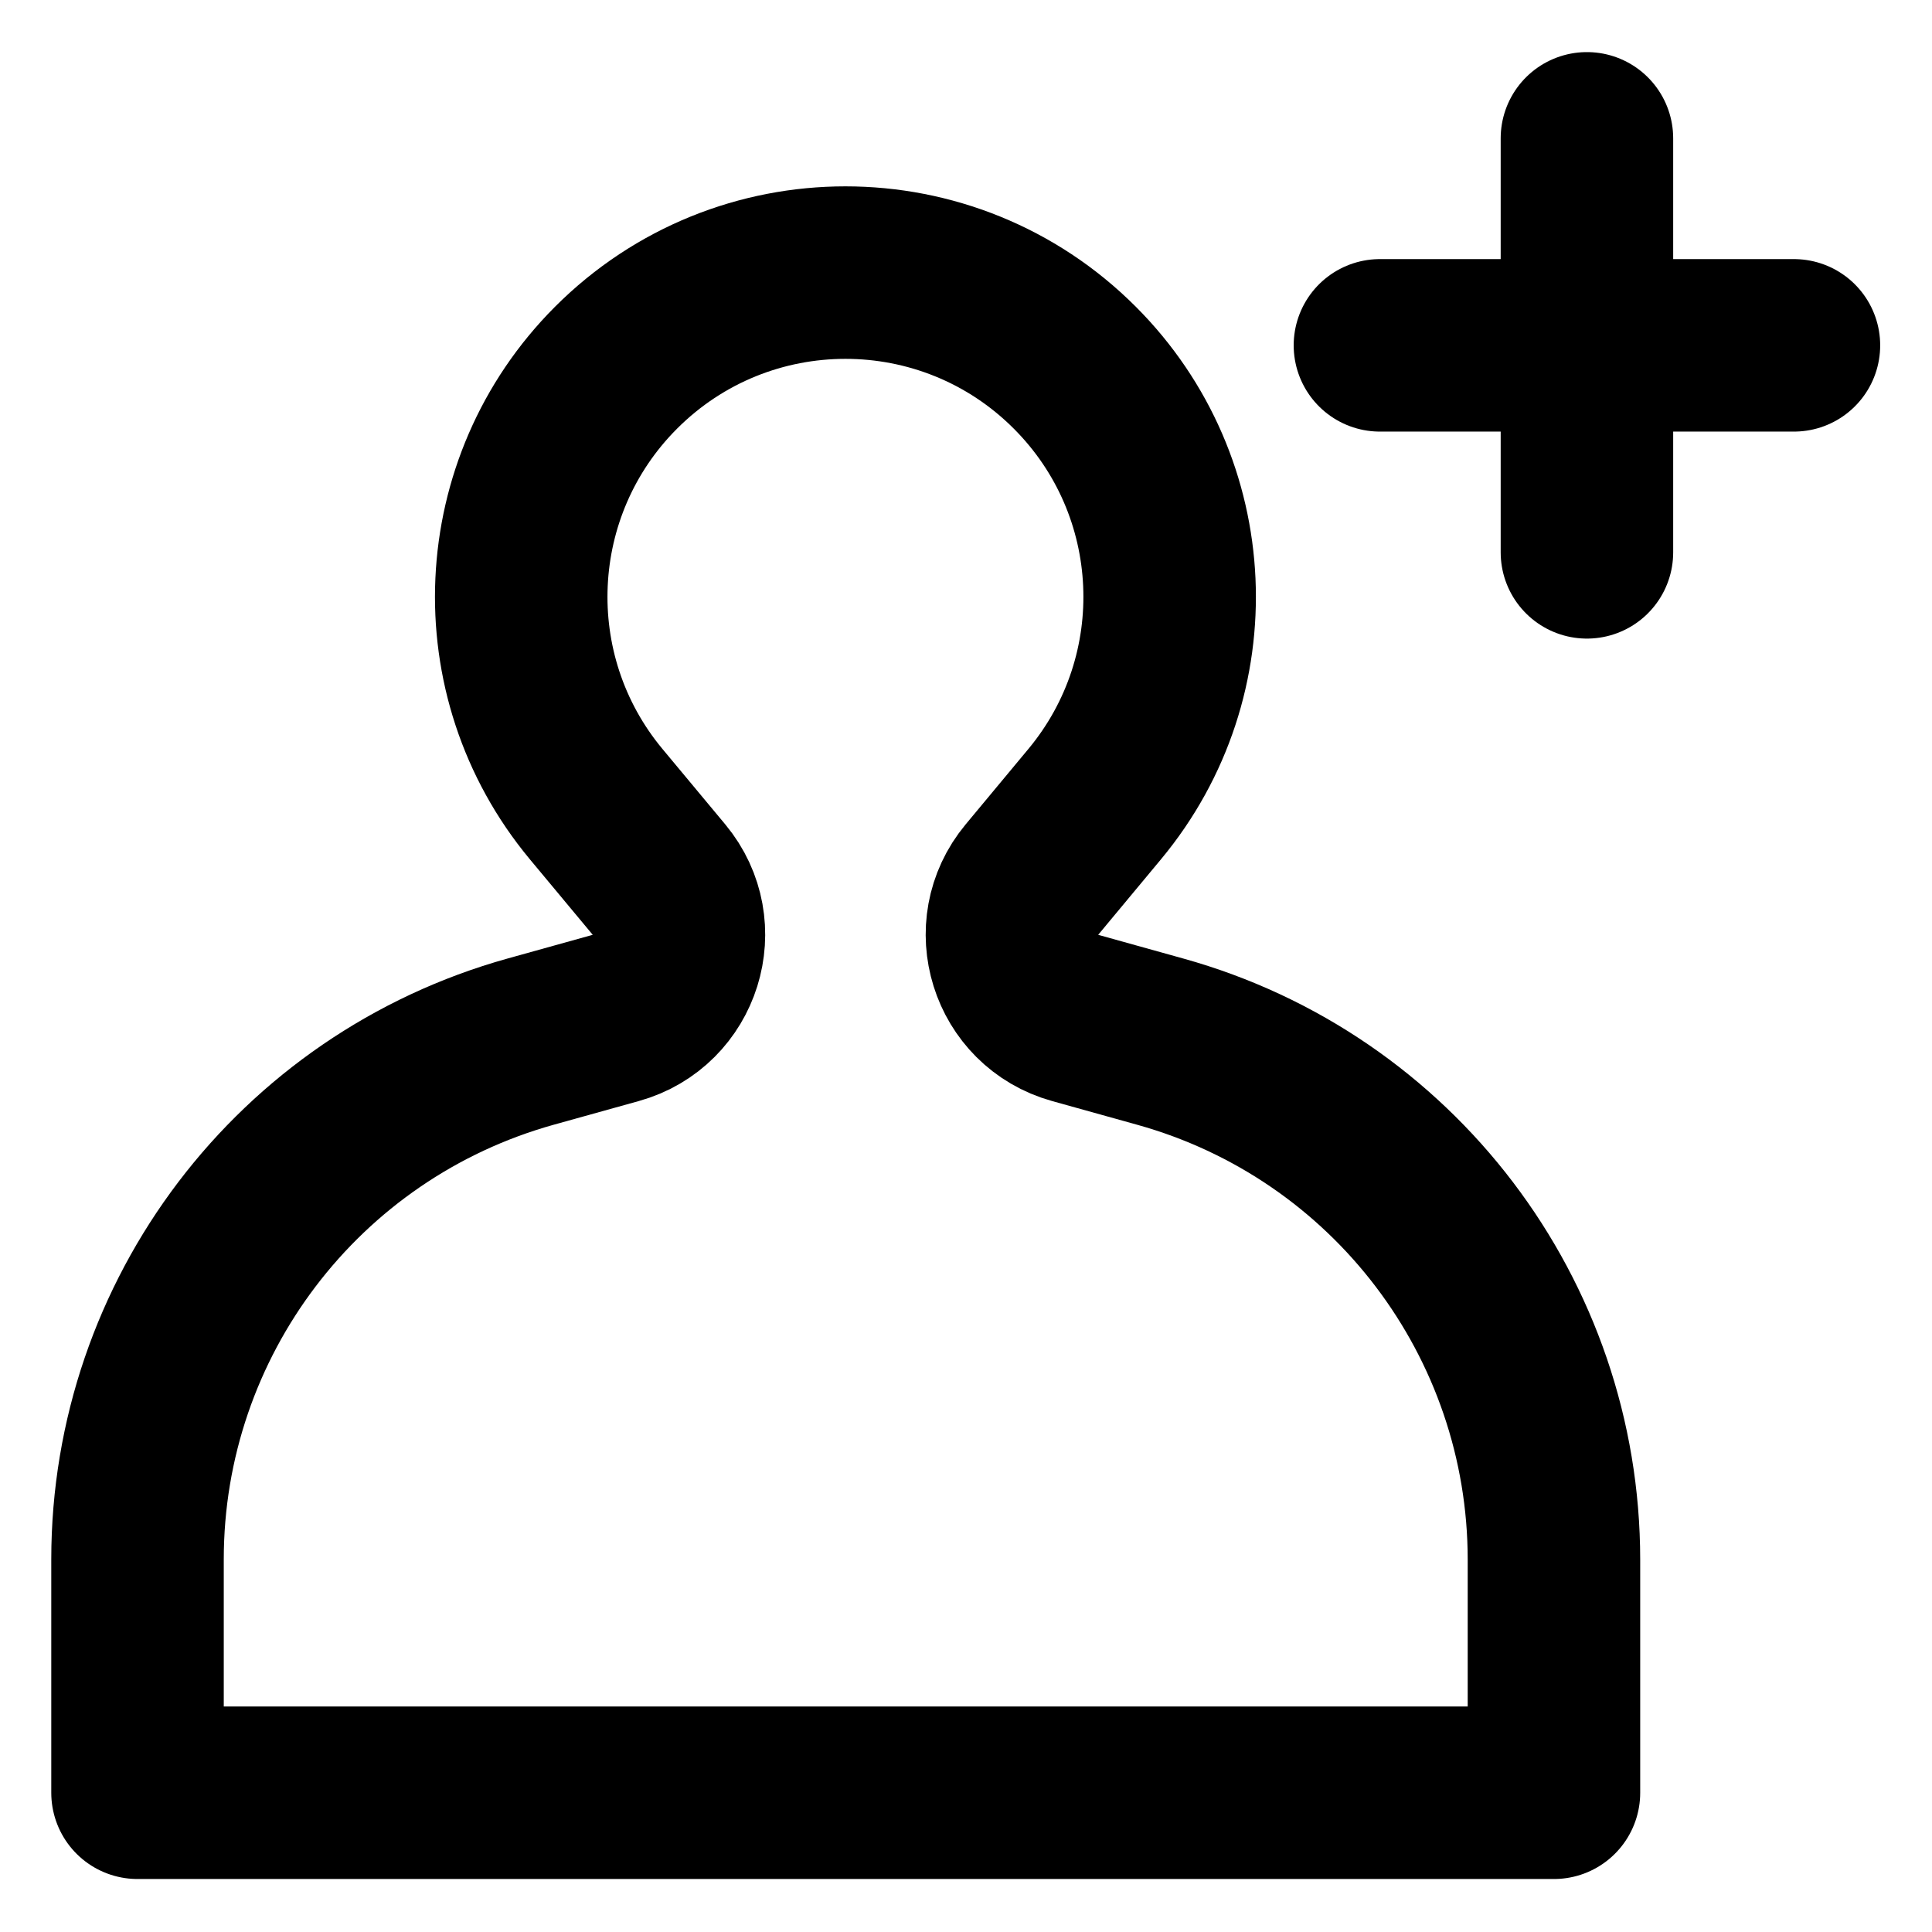
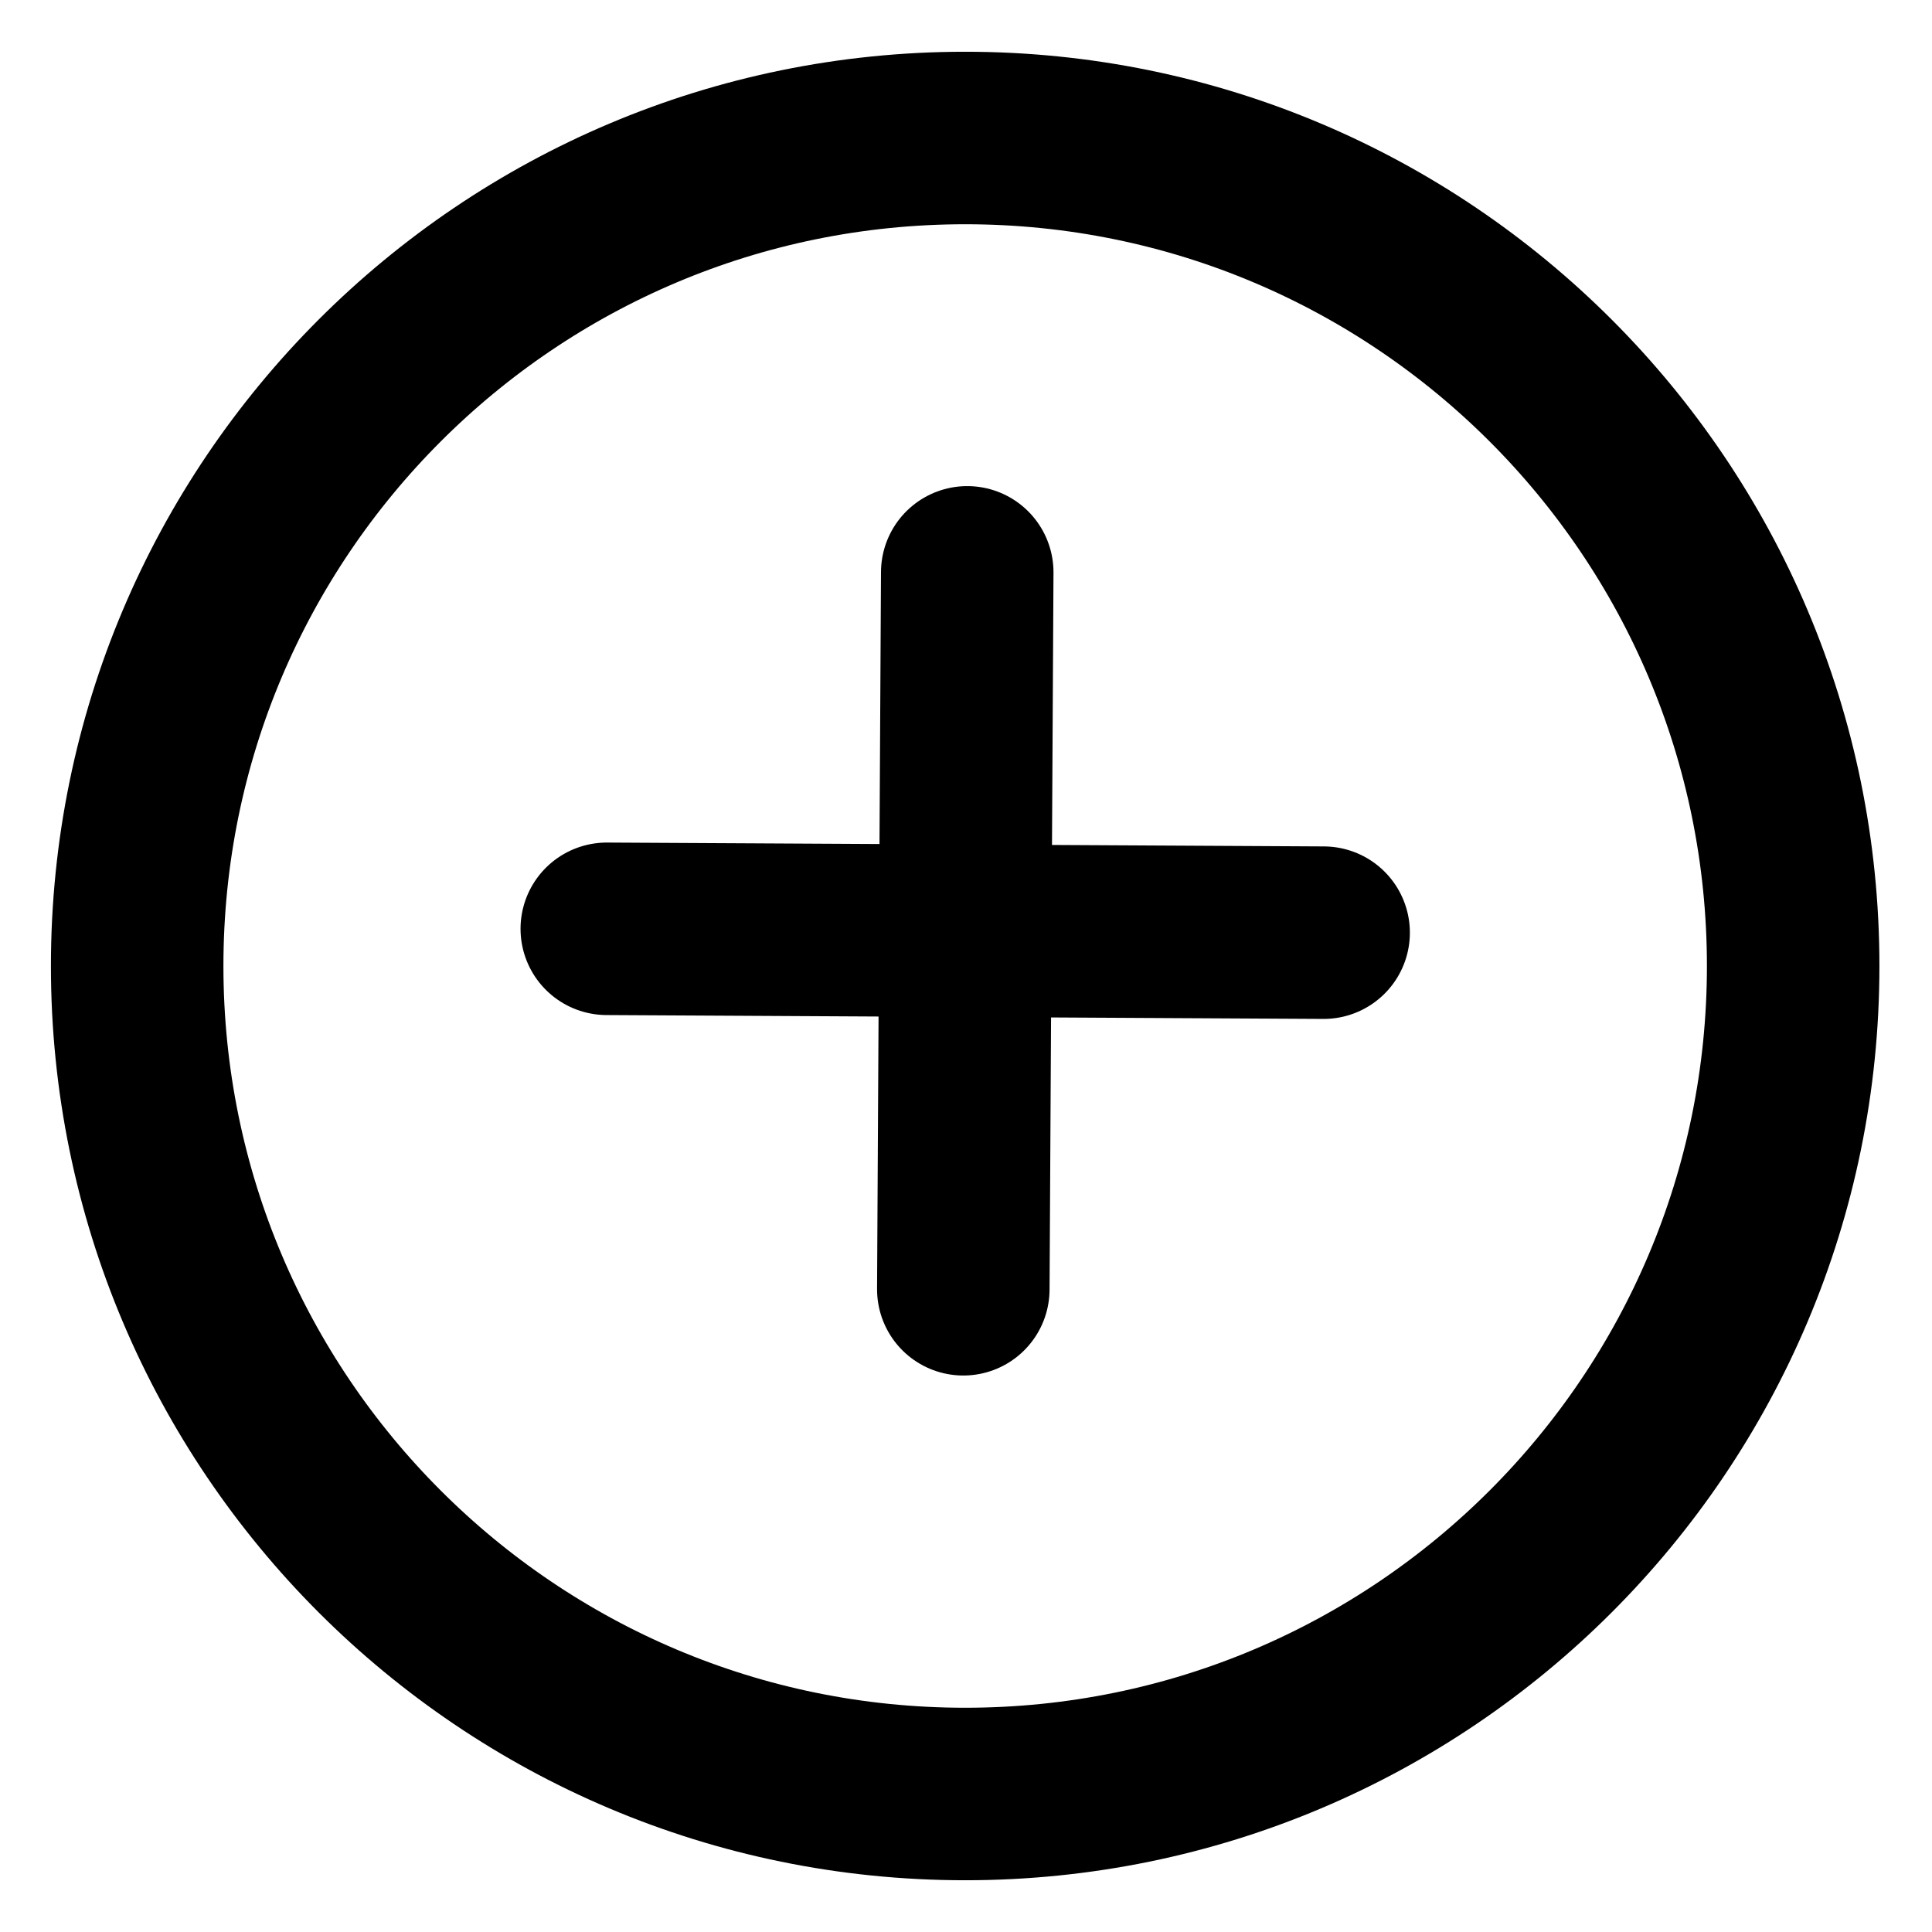
<svg xmlns="http://www.w3.org/2000/svg" width="28" height="28" viewBox="0 0 28 28" fill="none">
-   <path d="M22.999 8.005V2.005" stroke="black" stroke-width="2.5" stroke-linecap="round" />
-   <path d="M25.999 5.005L19.999 5.005" stroke="black" stroke-width="2.5" stroke-linecap="round" />
-   <path d="M9.55 12.747L8.64 11.654C7.088 9.788 7.213 7.047 8.927 5.33C10.763 3.491 13.743 3.491 15.578 5.33C17.293 7.047 17.417 9.788 15.865 11.654L14.956 12.747C14.375 13.445 14.708 14.51 15.583 14.753L16.814 15.096C20.187 16.034 22.521 19.105 22.521 22.605V25.982H1.993V22.599C1.993 19.102 4.324 16.033 7.694 15.095L8.923 14.753C9.798 14.51 10.13 13.445 9.55 12.747Z" stroke="black" stroke-width="2.5" stroke-linecap="round" stroke-linejoin="round" />
+   <path d="M13.988 2C20.616 2 25.988 7.373 25.988 14C25.988 20.627 20.616 26 13.988 26C7.361 26 1.988 20.627 1.988 14C1.988 7.373 7.361 2 13.988 2Z" stroke="black" stroke-width="2.5" stroke-linecap="round" stroke-linejoin="round" />
+   <path d="M8.794 13.461L19.183 13.517" stroke="black" stroke-width="2.5" stroke-linecap="round" stroke-linejoin="round" />
+   <path d="M14.018 8.295L13.961 18.685" stroke="black" stroke-width="2.5" stroke-linecap="round" stroke-linejoin="round" />
</svg>
